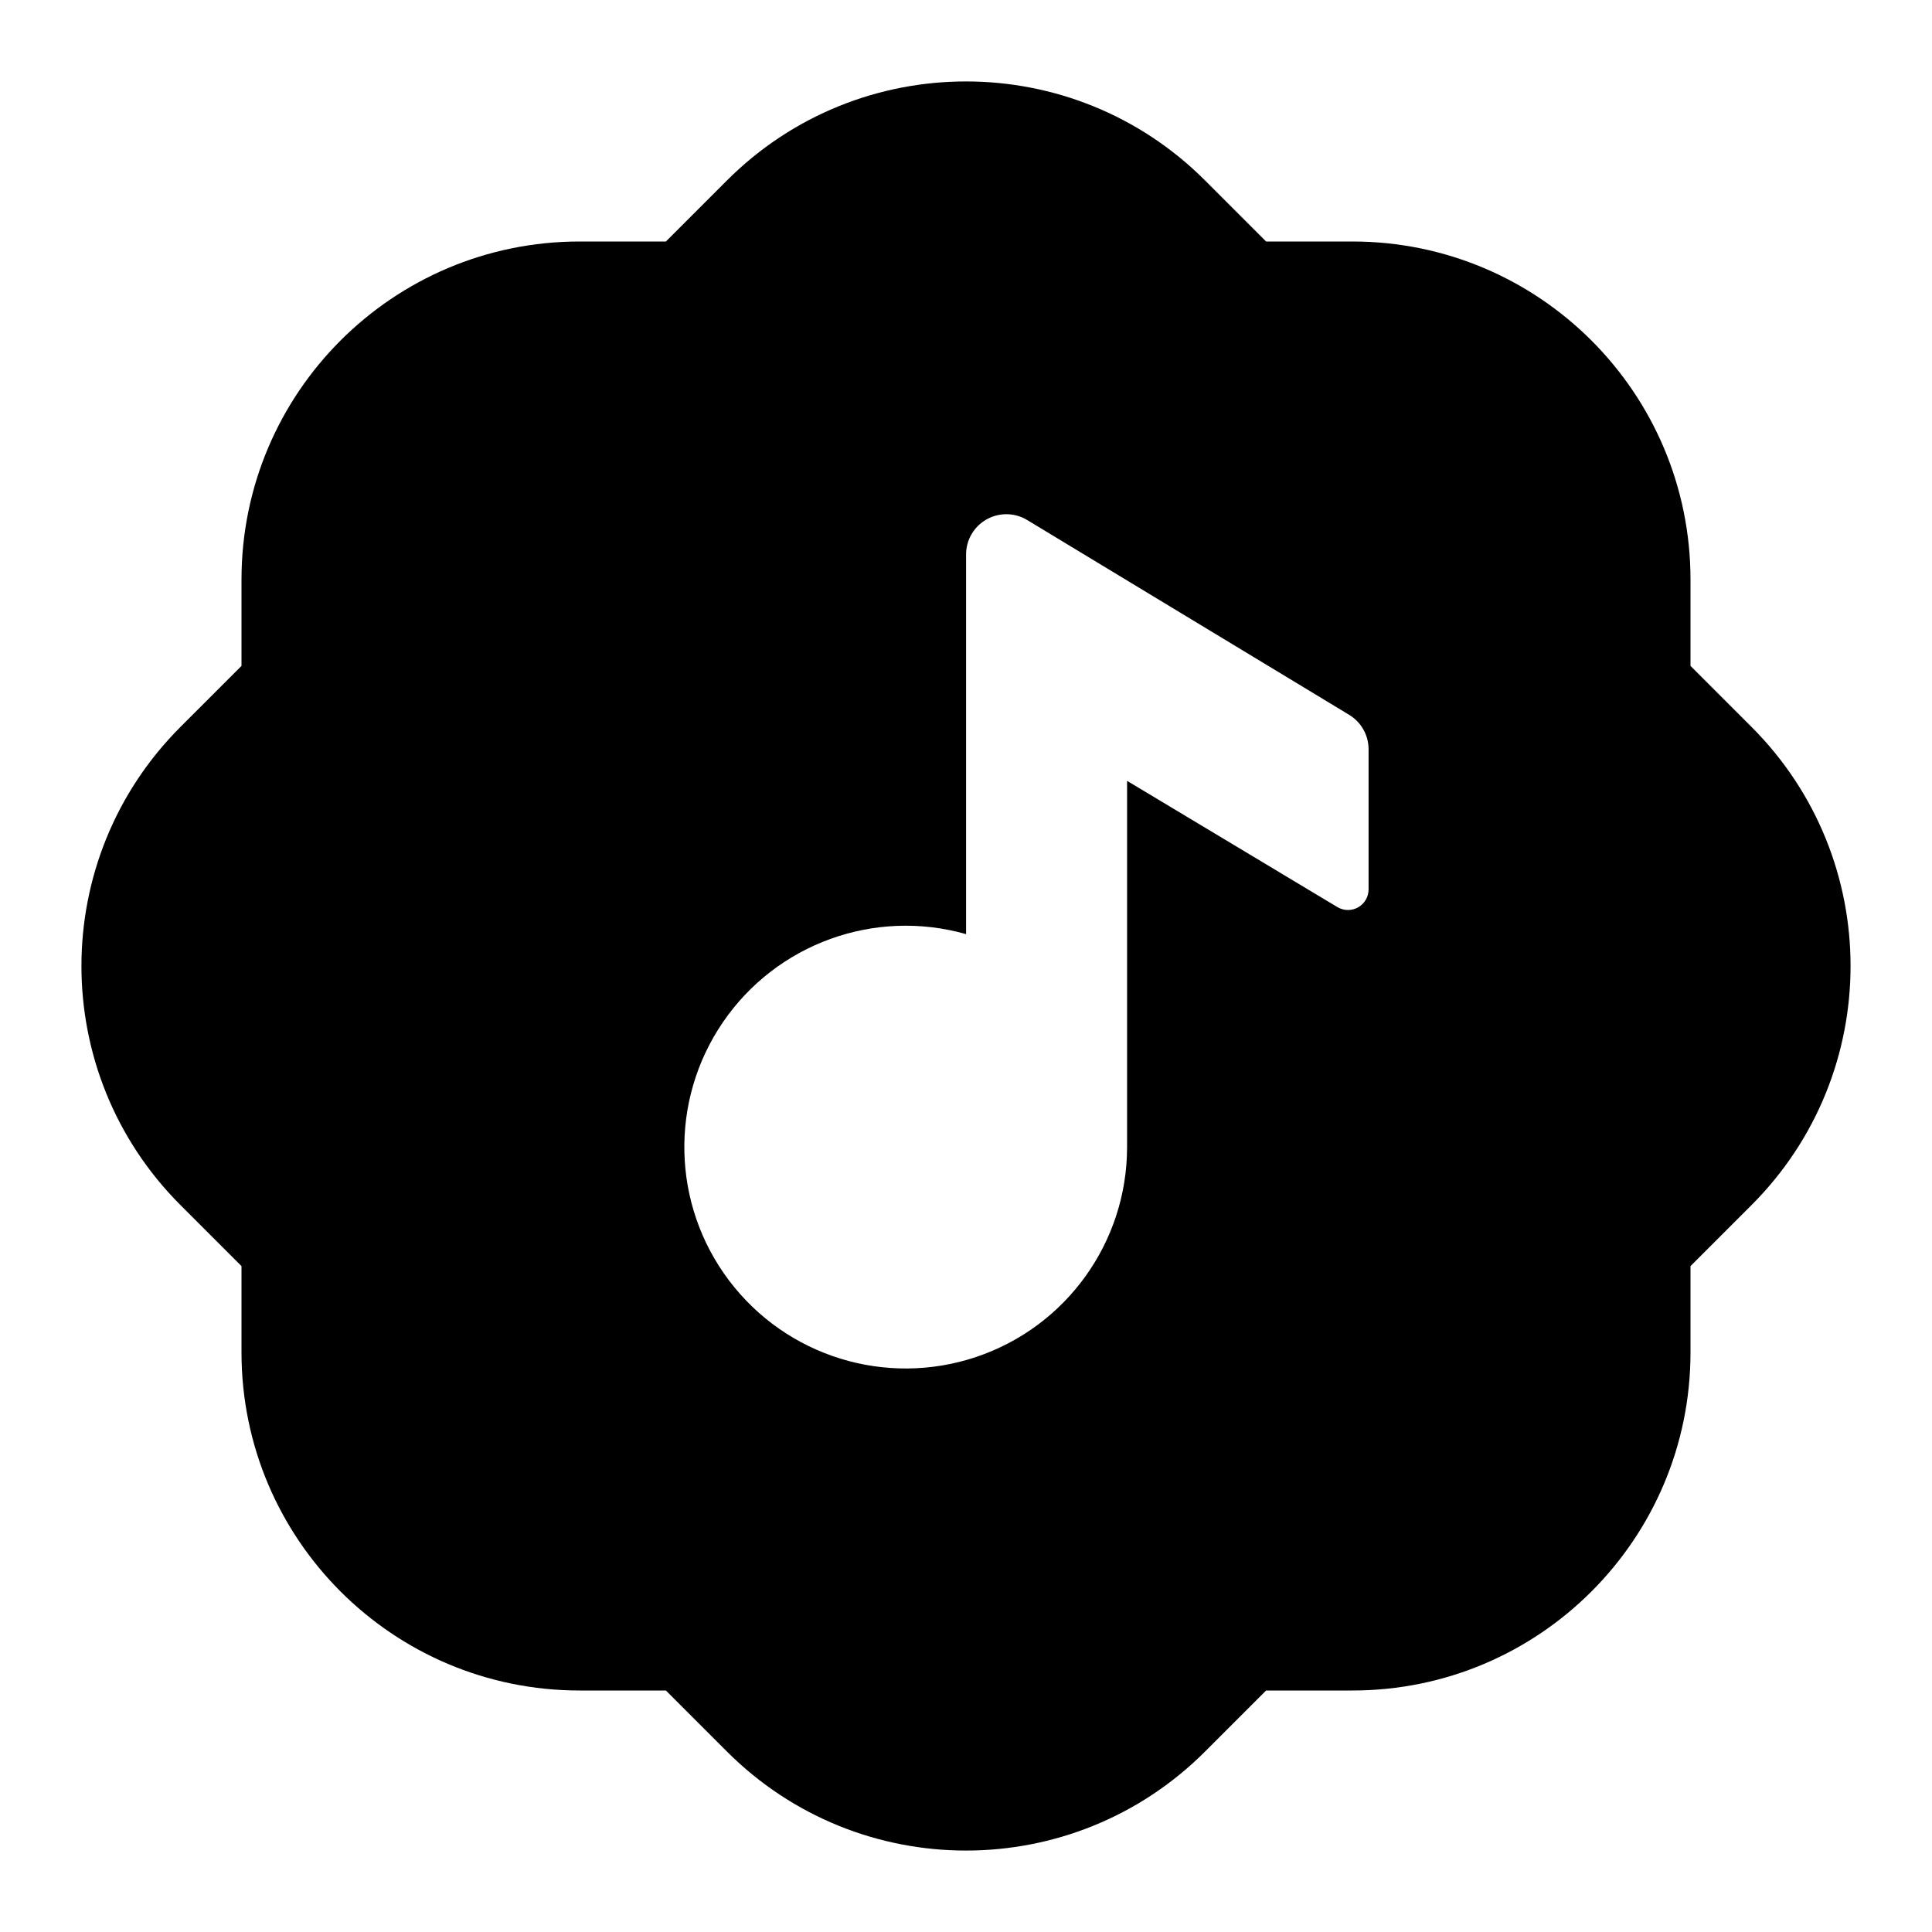
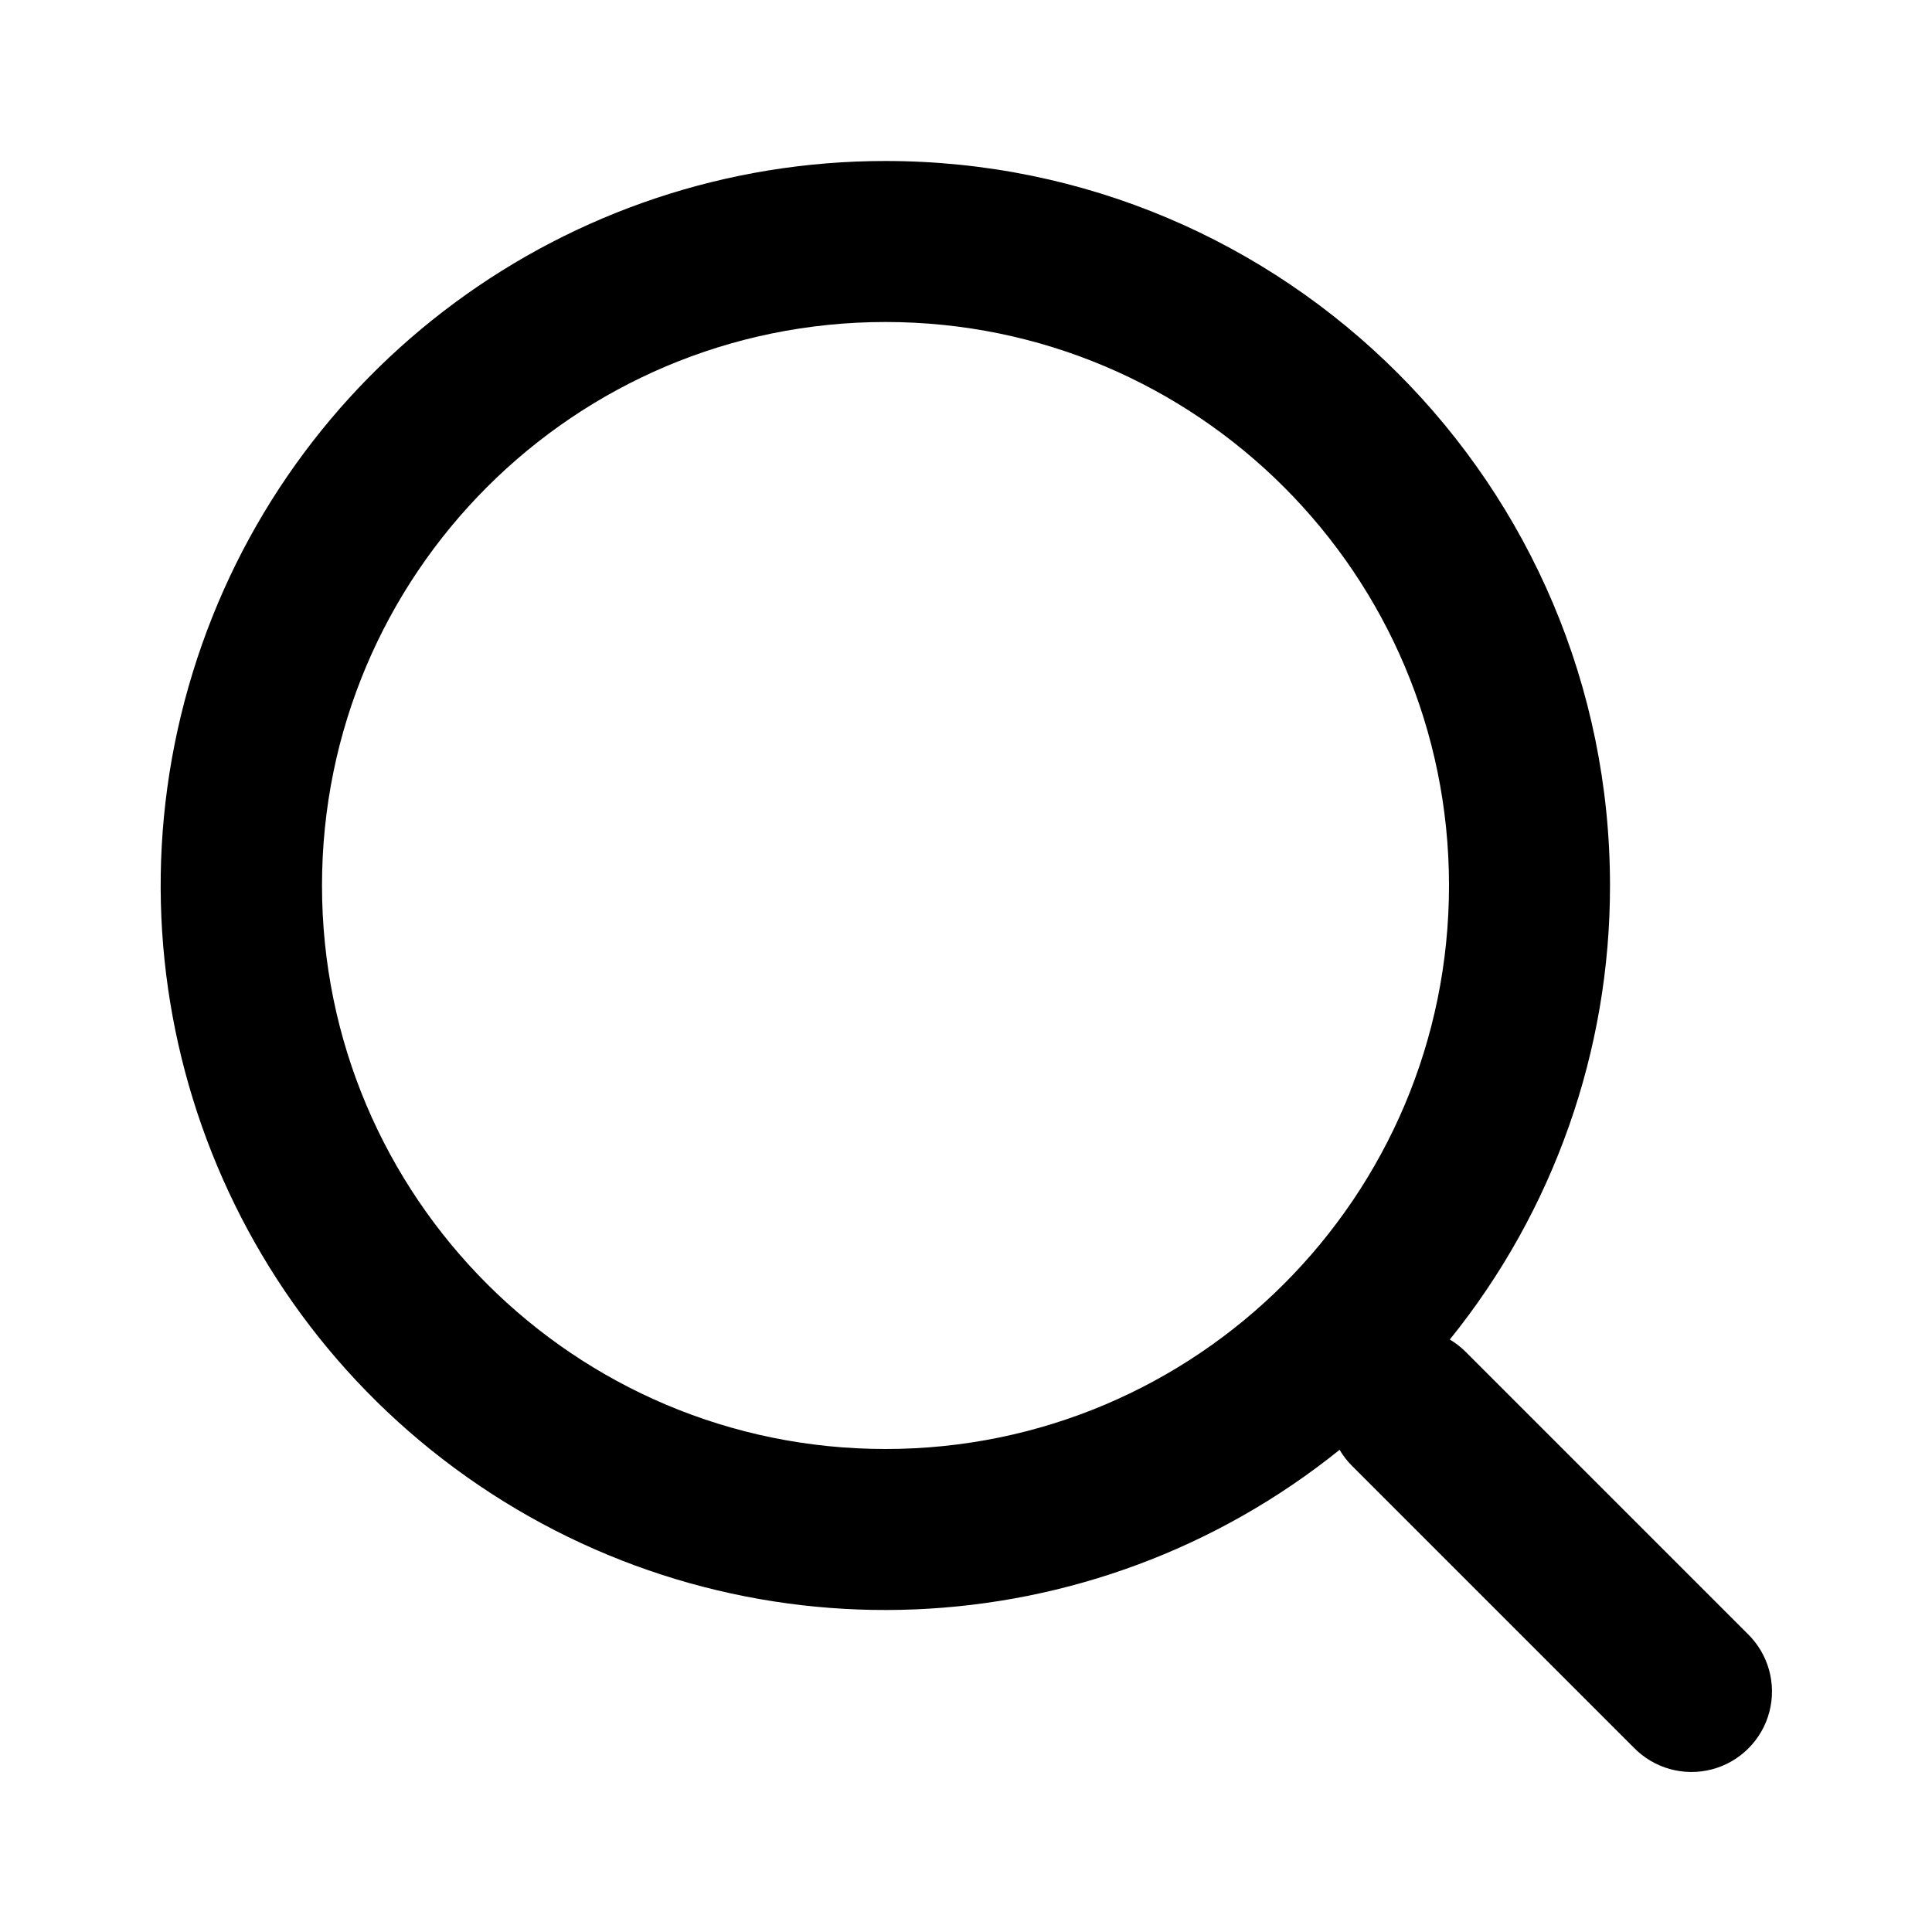
<svg xmlns="http://www.w3.org/2000/svg" fill="currentColor" height="24" viewBox="0 0 24 24" width="24">
-   <path d="M9.03 2.242 8.272 3H7.2A4.2 4.2 0 003 7.2v1.072l-.758.758a4.2 4.2 0 000 5.94l.758.758V16.8A4.2 4.2 0 007.2 21h1.072l.758.758a4.2 4.2 0 005.94 0l.758-.758H16.8a4.2 4.2 0 004.2-4.2v-1.072l.758-.758a4.2 4.2 0 000-5.94L21 8.272V7.2A4.2 4.2 0 0016.8 3h-1.072l-.758-.758a4.2 4.2 0 00-5.94 0Zm7.73 6.638a.5.5 0 01.241.427v1.743a.256.256 0 01-.386.219L14.001 9.7v4.55a2.75 2.75 0 11-2-2.646V6.888a.5.5 0 01.759-.428l4 2.42Z" />
+   <path d="M11 2a9 9 0 105.641 16.01.966.966 0 00.152.197l3.5 3.5a1 1 0 101.414-1.414l-3.5-3.5a1 1 0 00-.197-.153A8.96 8.96 0 0020 11a9 9 0 00-9-9Zm0 2a7 7 0 110 14 7 7 0 010-14Z" />
</svg>
